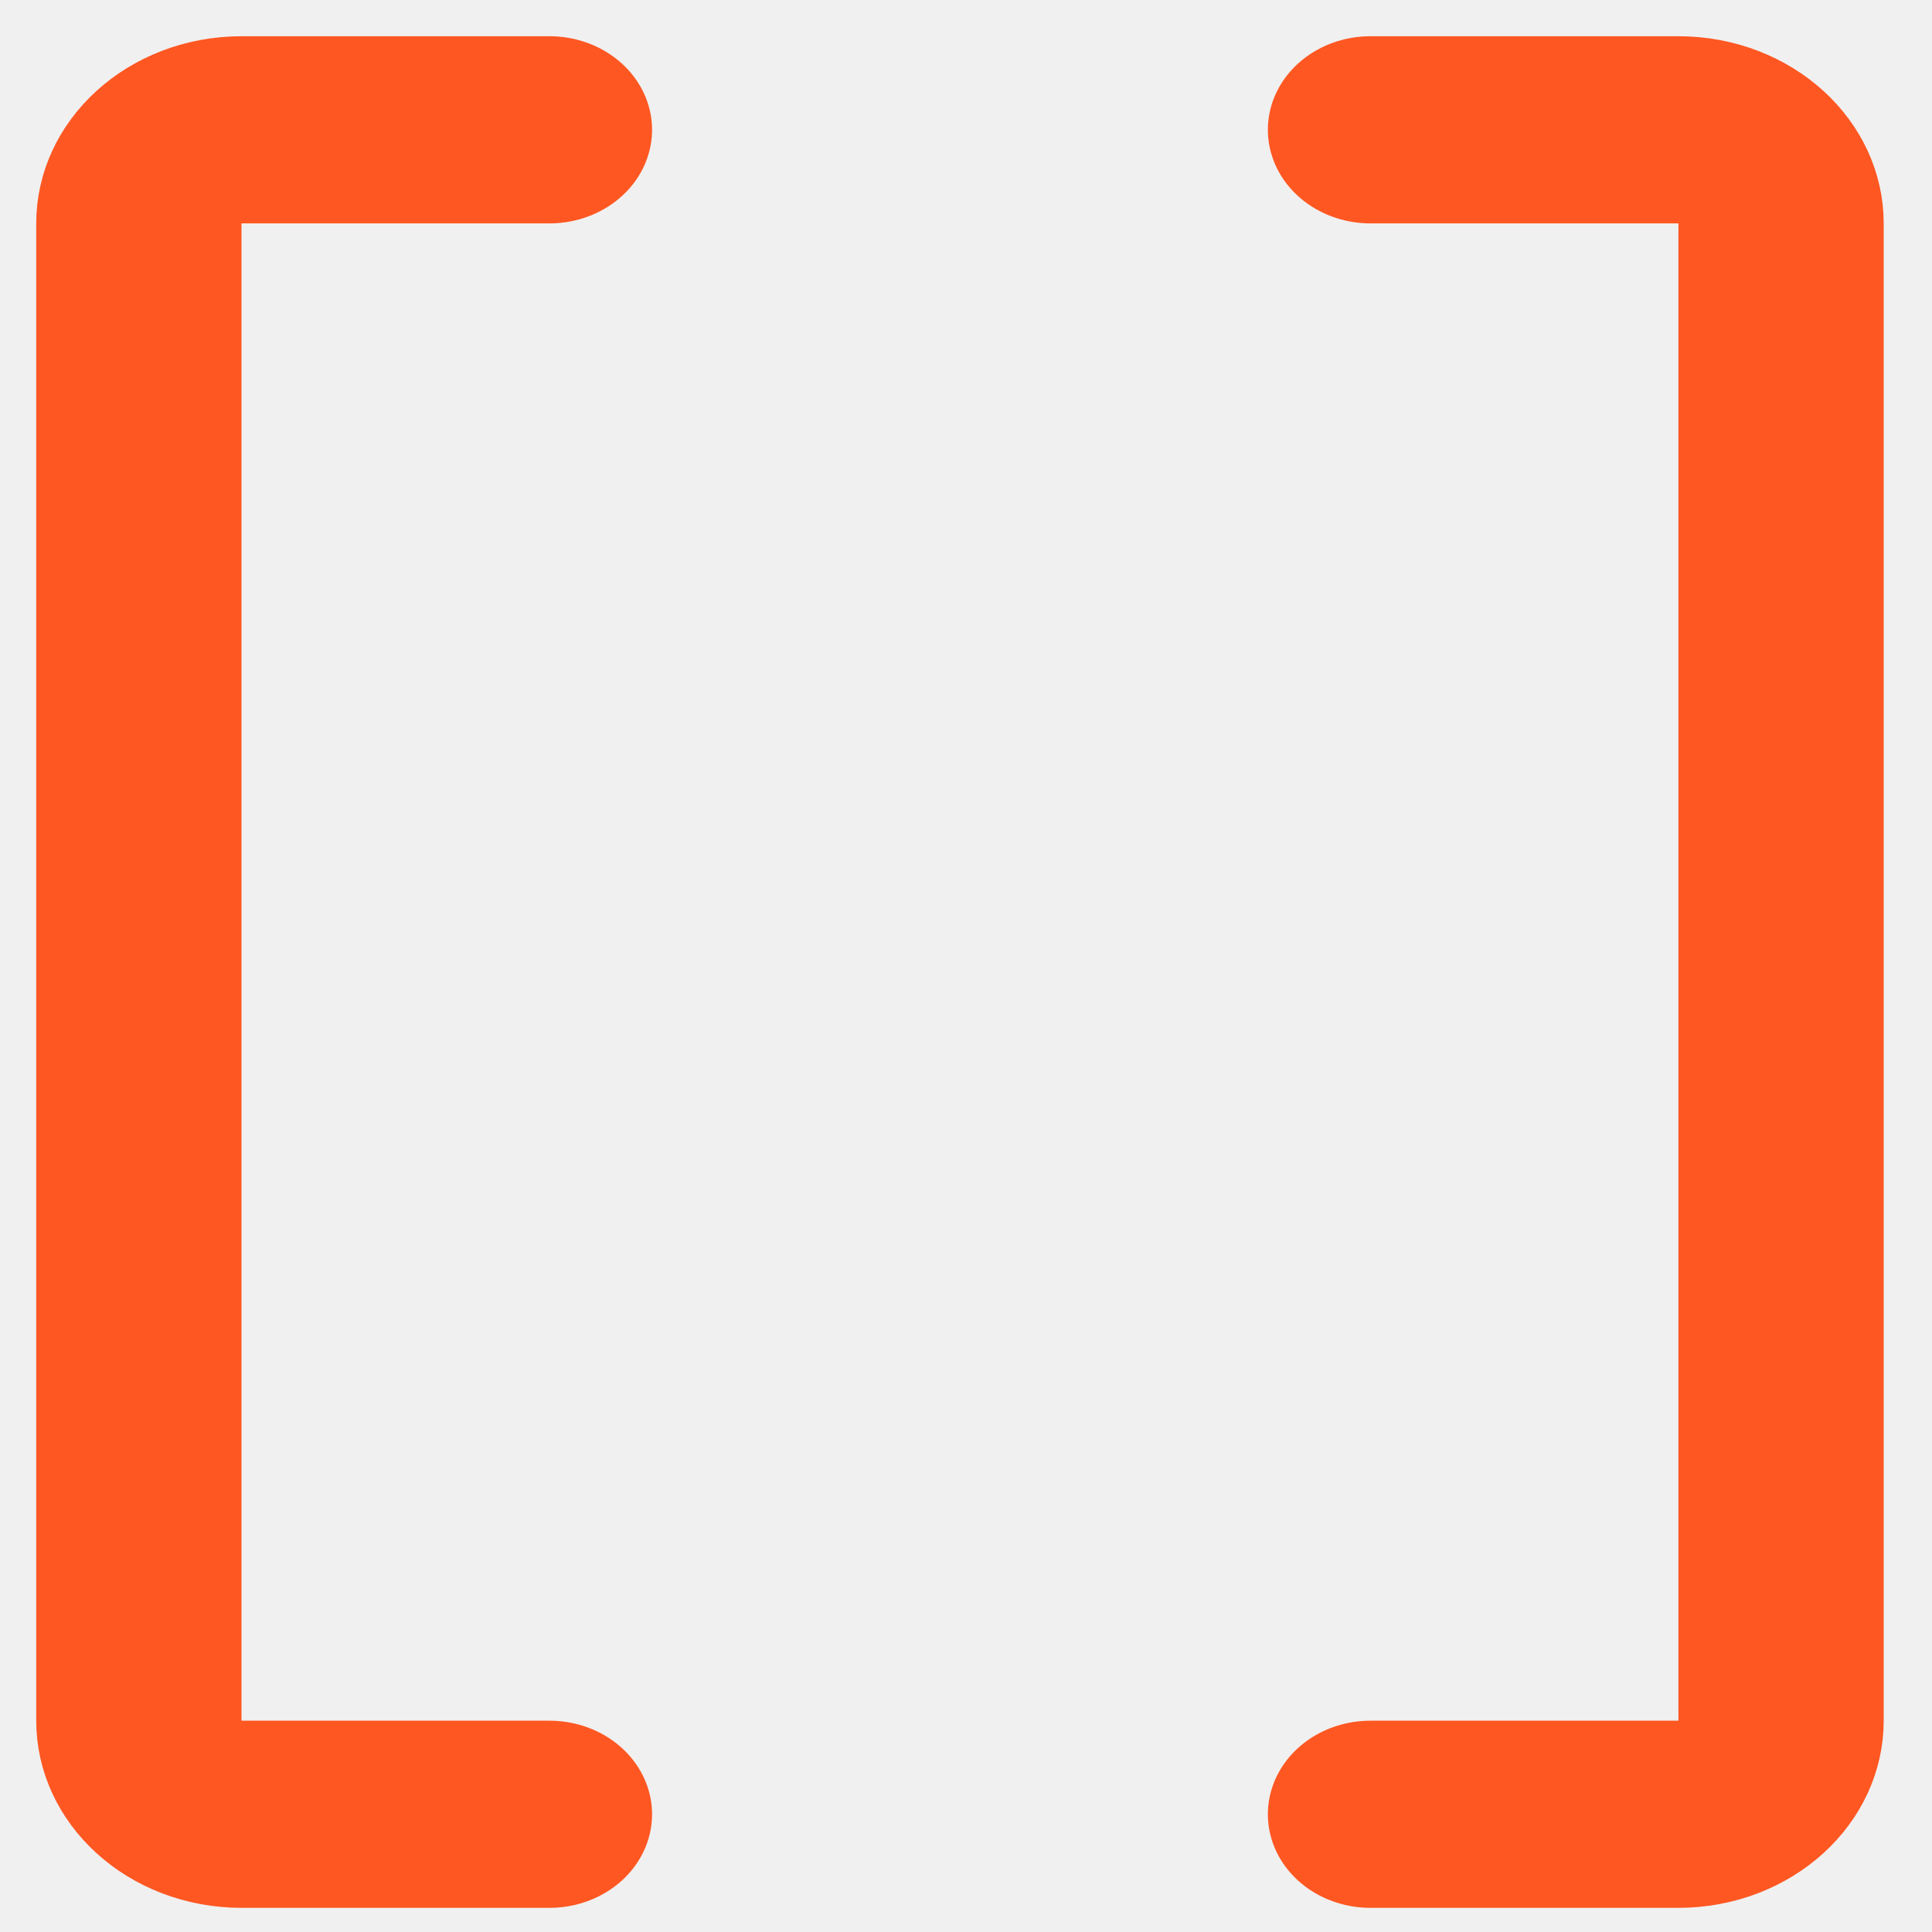
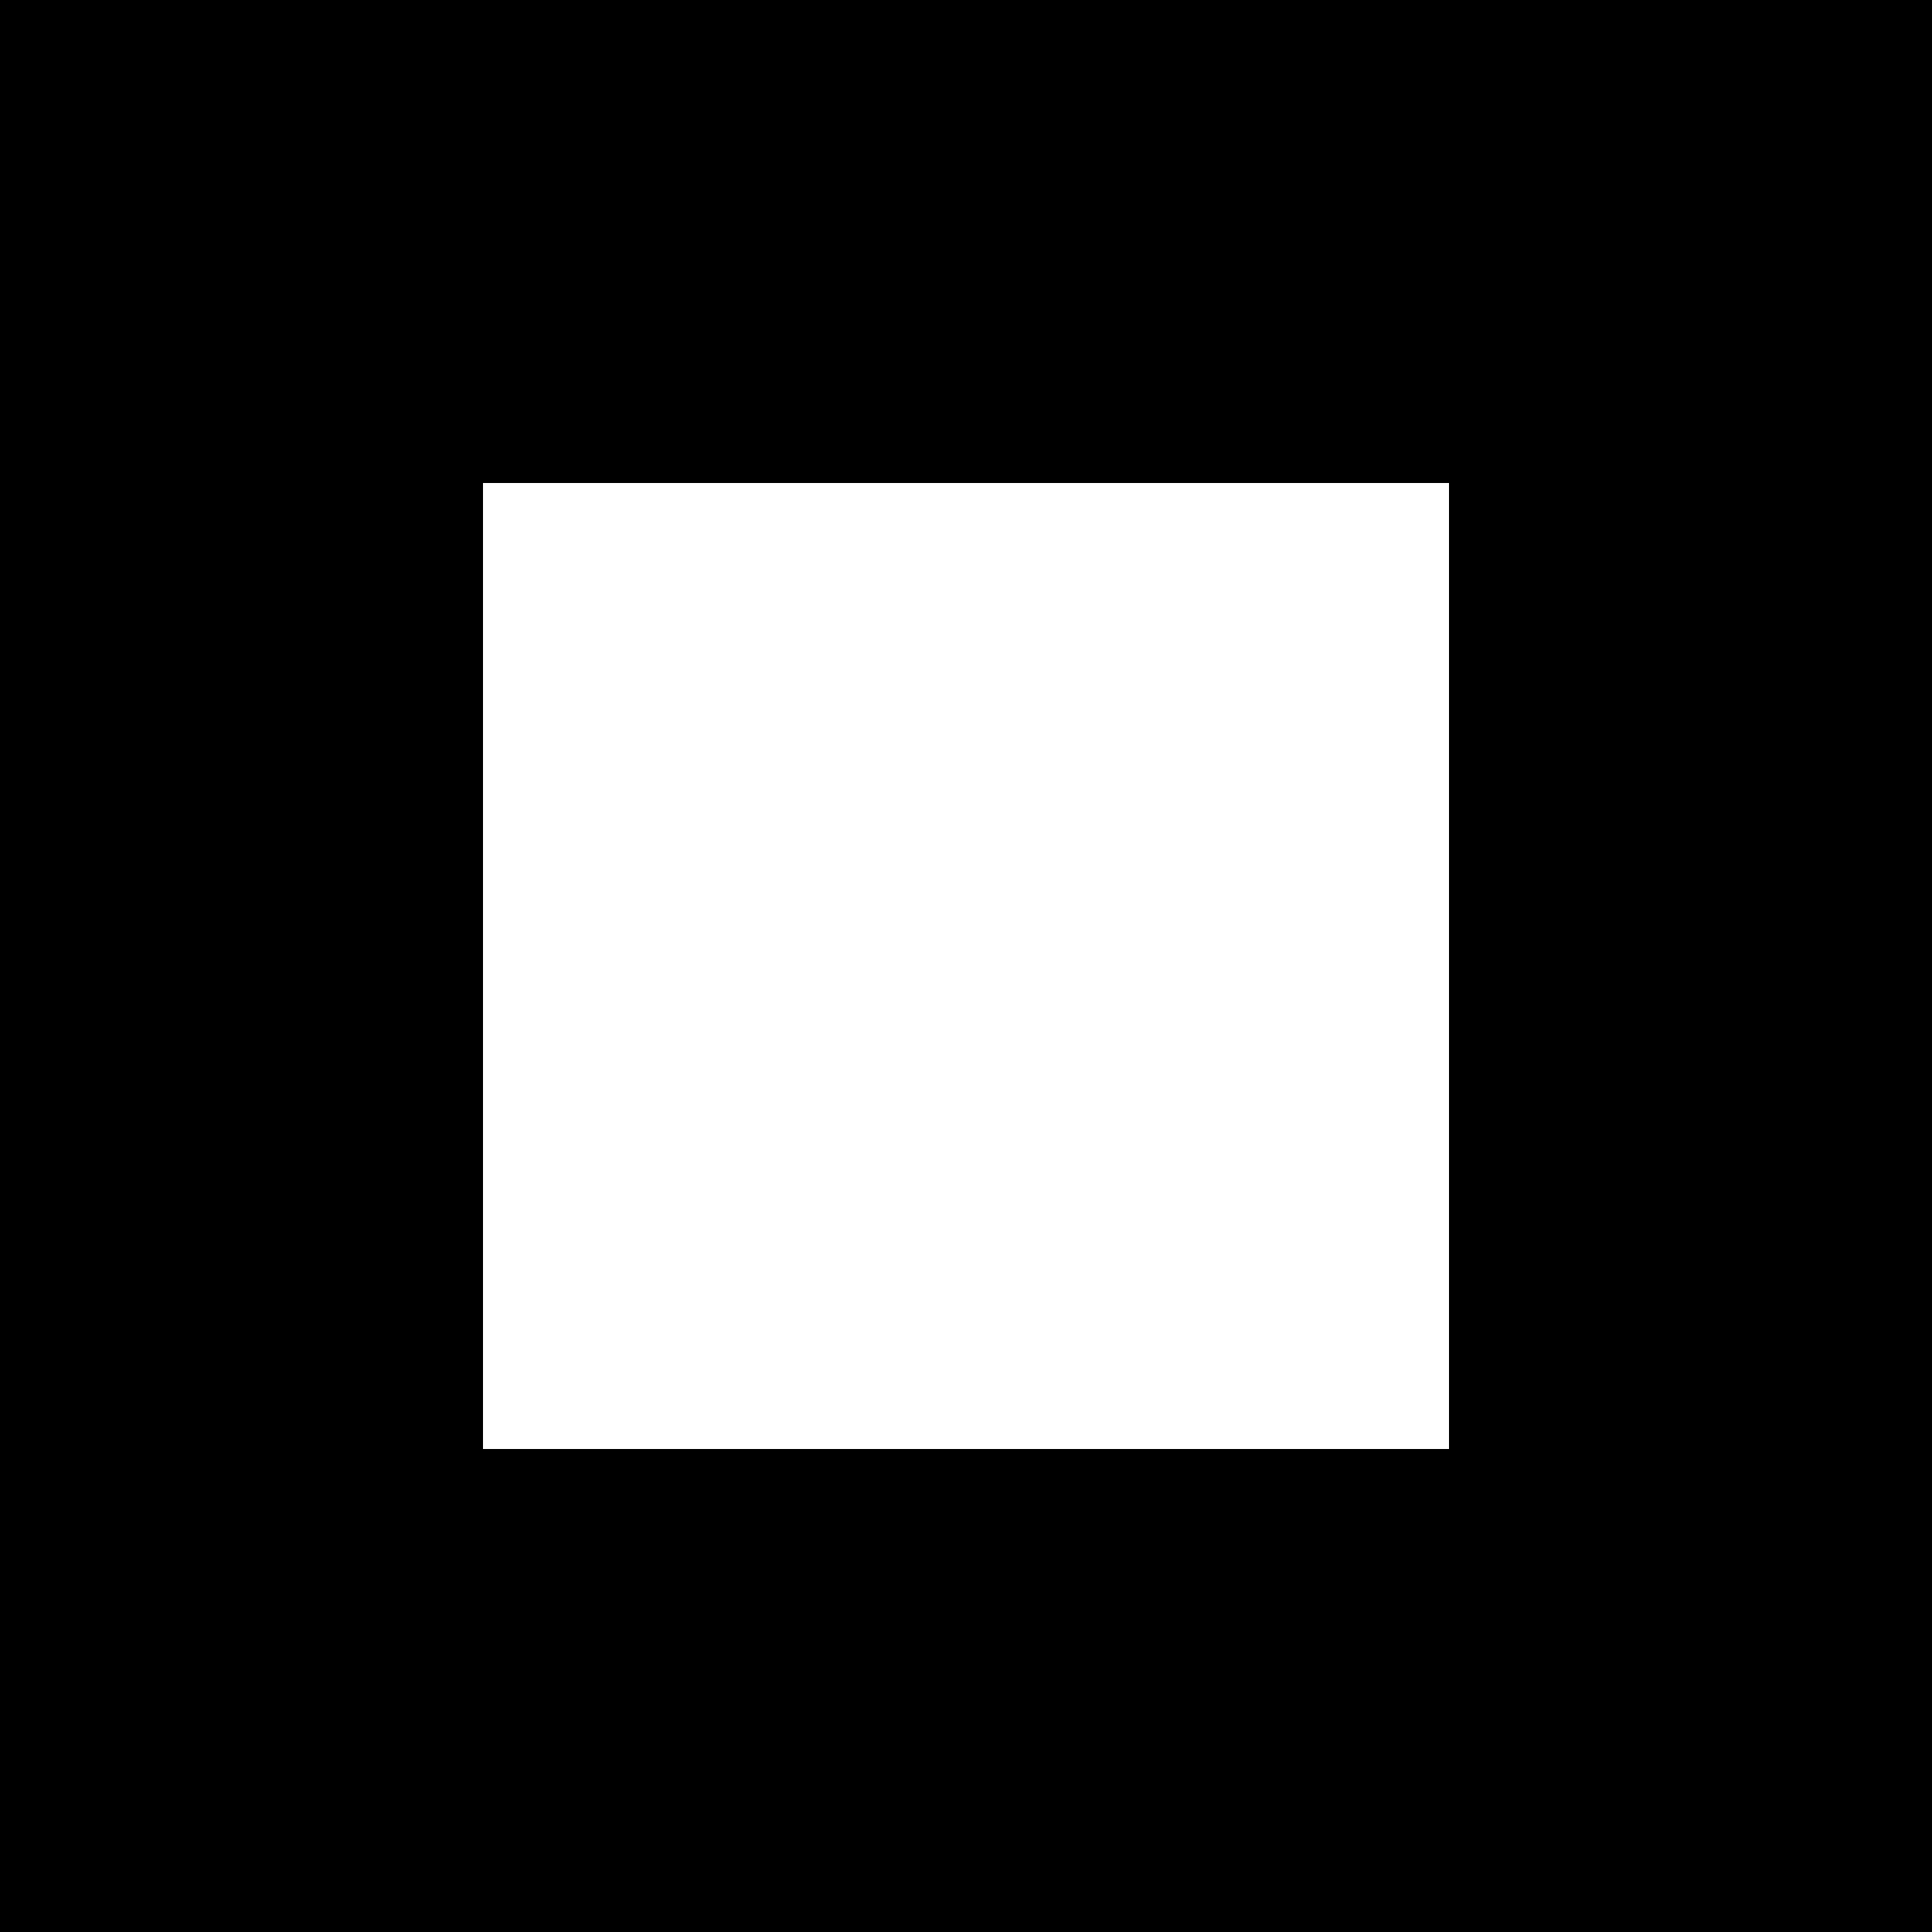
<svg xmlns="http://www.w3.org/2000/svg" viewBox="0 0 32 32" role="img" aria-labelledby="title">
-   <g transform="matrix(1.7 0 0 1.55 -4.5 -2.5)" fill="none" stroke="#FF5722" stroke-width="2" stroke-linecap="round" stroke-linejoin="round">
-     <path d="M16 3h3a1 1 0 0 1 1 1v16a1 1 0 0 1-1 1h-3" />
-     <path d="M8 21H5a1 1 0 0 1-1-1V4a1 1 0 0 1 1-1h3" />
-   </g>
+   <rect width="32" height="32" fill="#000000" />
+   <rect x="8" y="8" width="16" height="16" fill="#ffffff" />
</svg>
